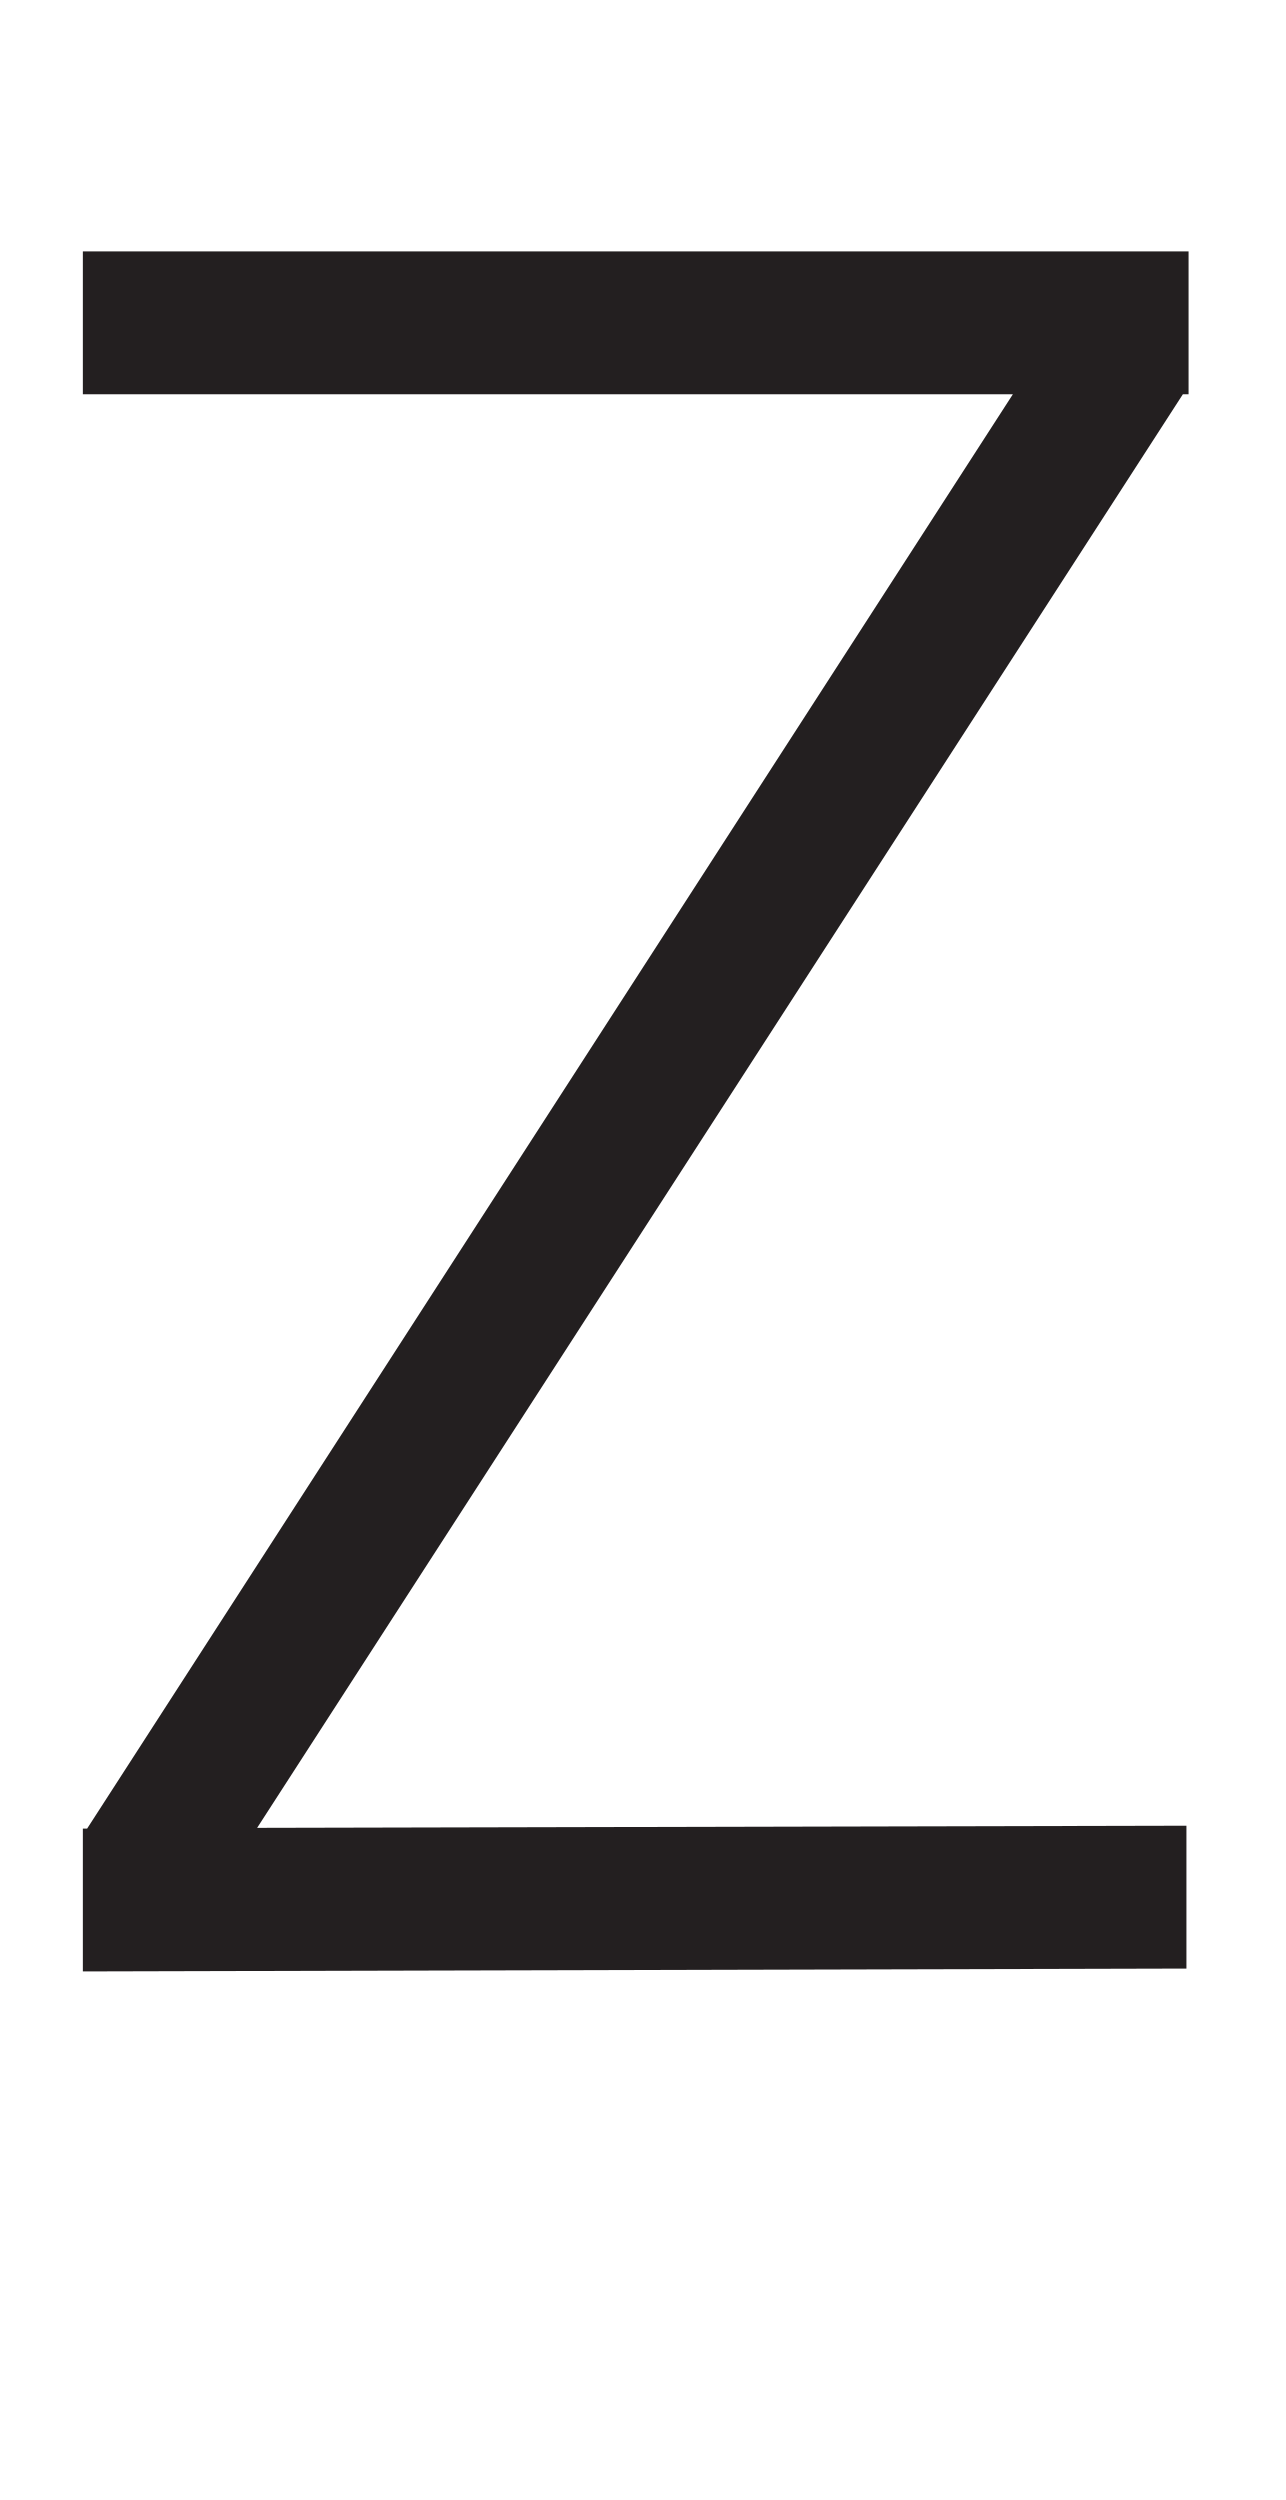
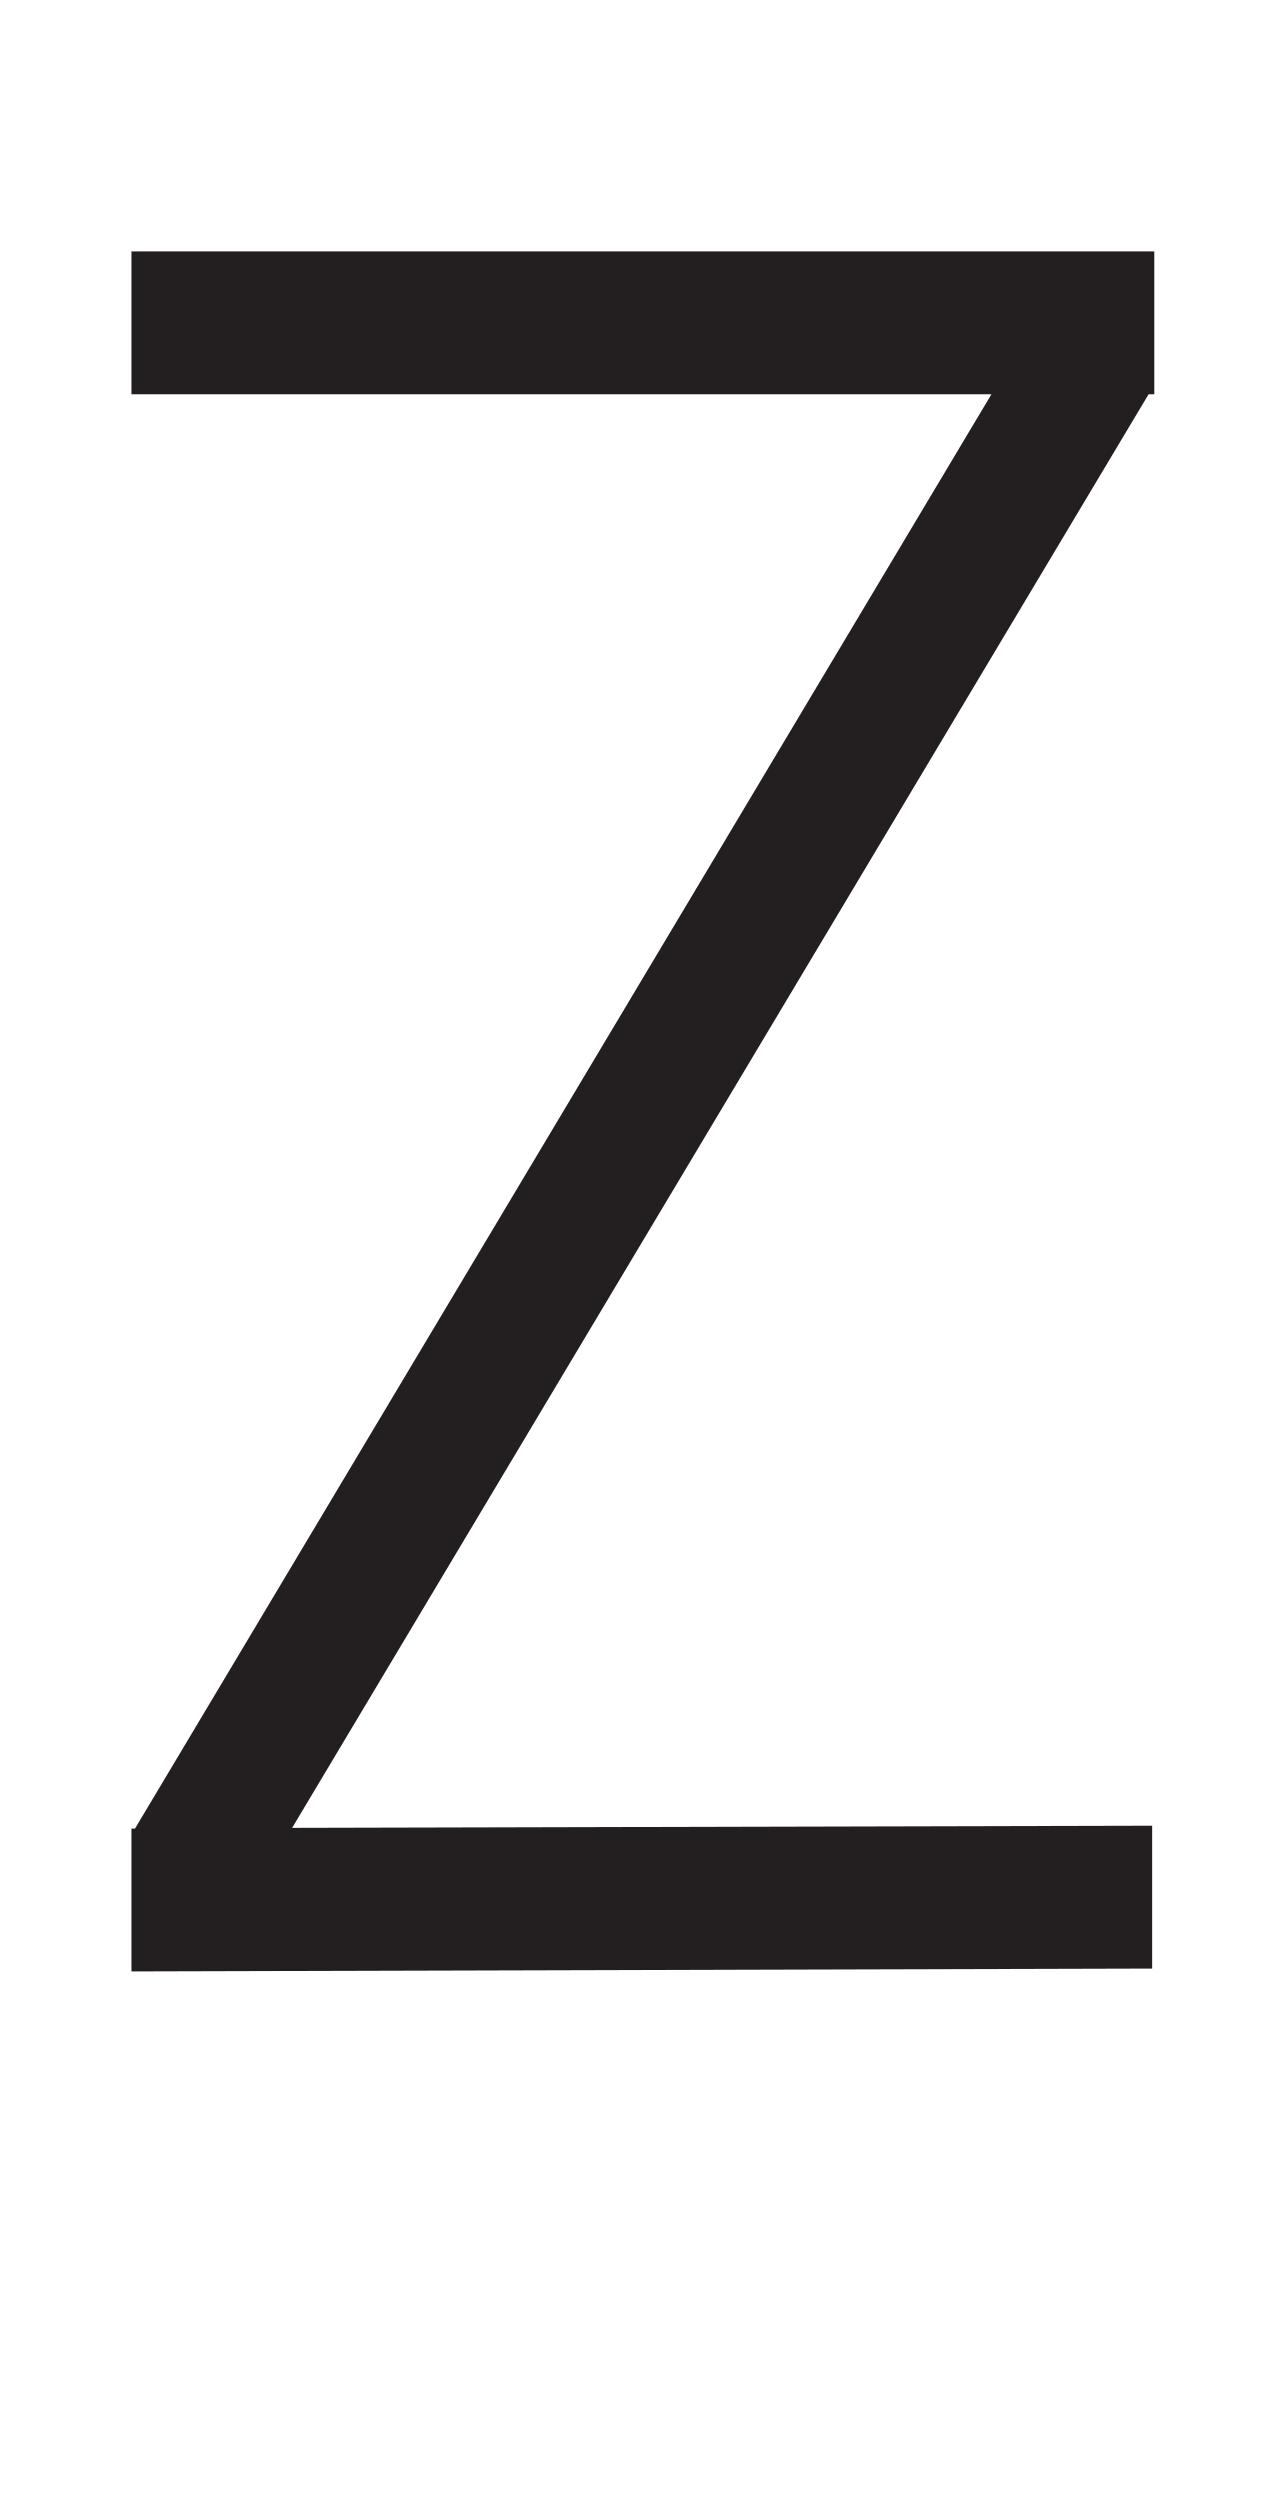
<svg xmlns="http://www.w3.org/2000/svg" viewBox="0 0 18 35">
  <defs>
    <style>.a{fill:#231f20;}</style>
  </defs>
-   <polygon class="a" points="16.64 5.52 16.64 3.52 1.16 3.52 1.16 5.52 14.18 5.52 1.22 25.6 1.16 25.6 1.16 27.6 16.61 27.56 16.61 25.56 3.6 25.59 16.56 5.52 16.64 5.52" />
+   <polygon class="a" points="16.16 5.52 16.16 3.52 1.84 3.52 1.84 5.52 13.88 5.52 1.89 25.6 1.84 25.6 1.84 27.6 16.13 27.56 16.13 25.56 4.09 25.59 16.08 5.52 16.16 5.52" />
</svg>
